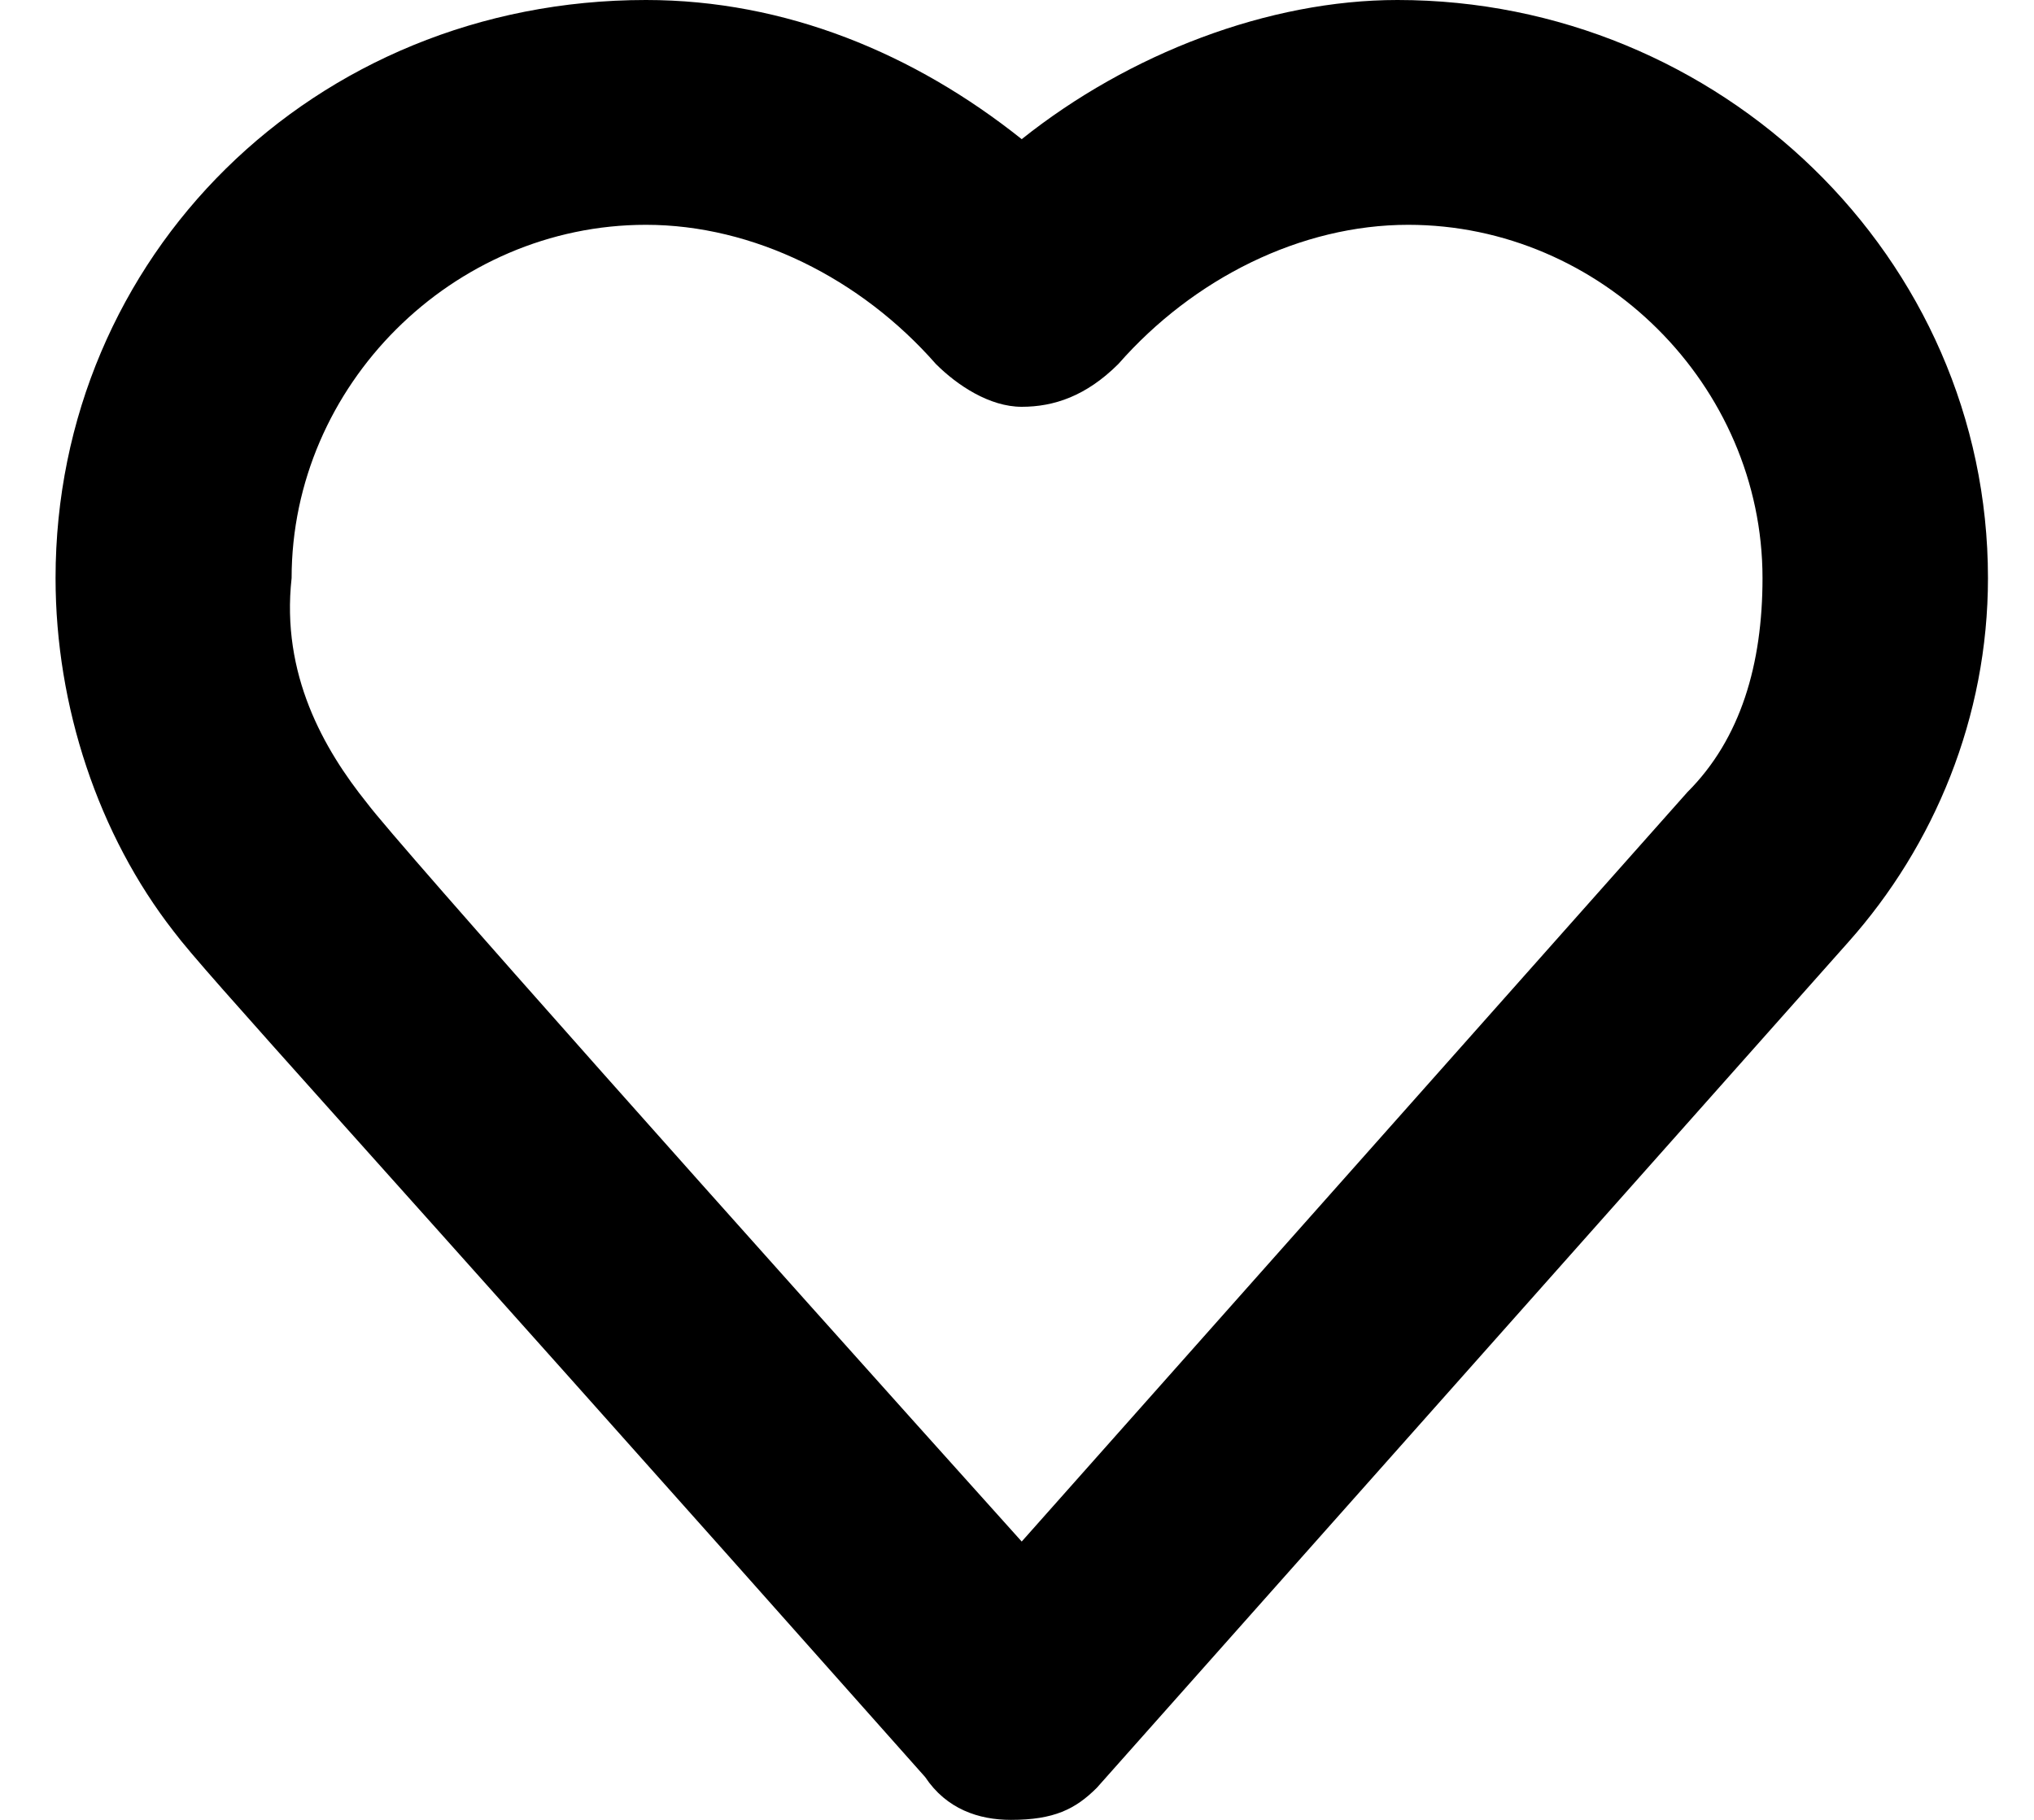
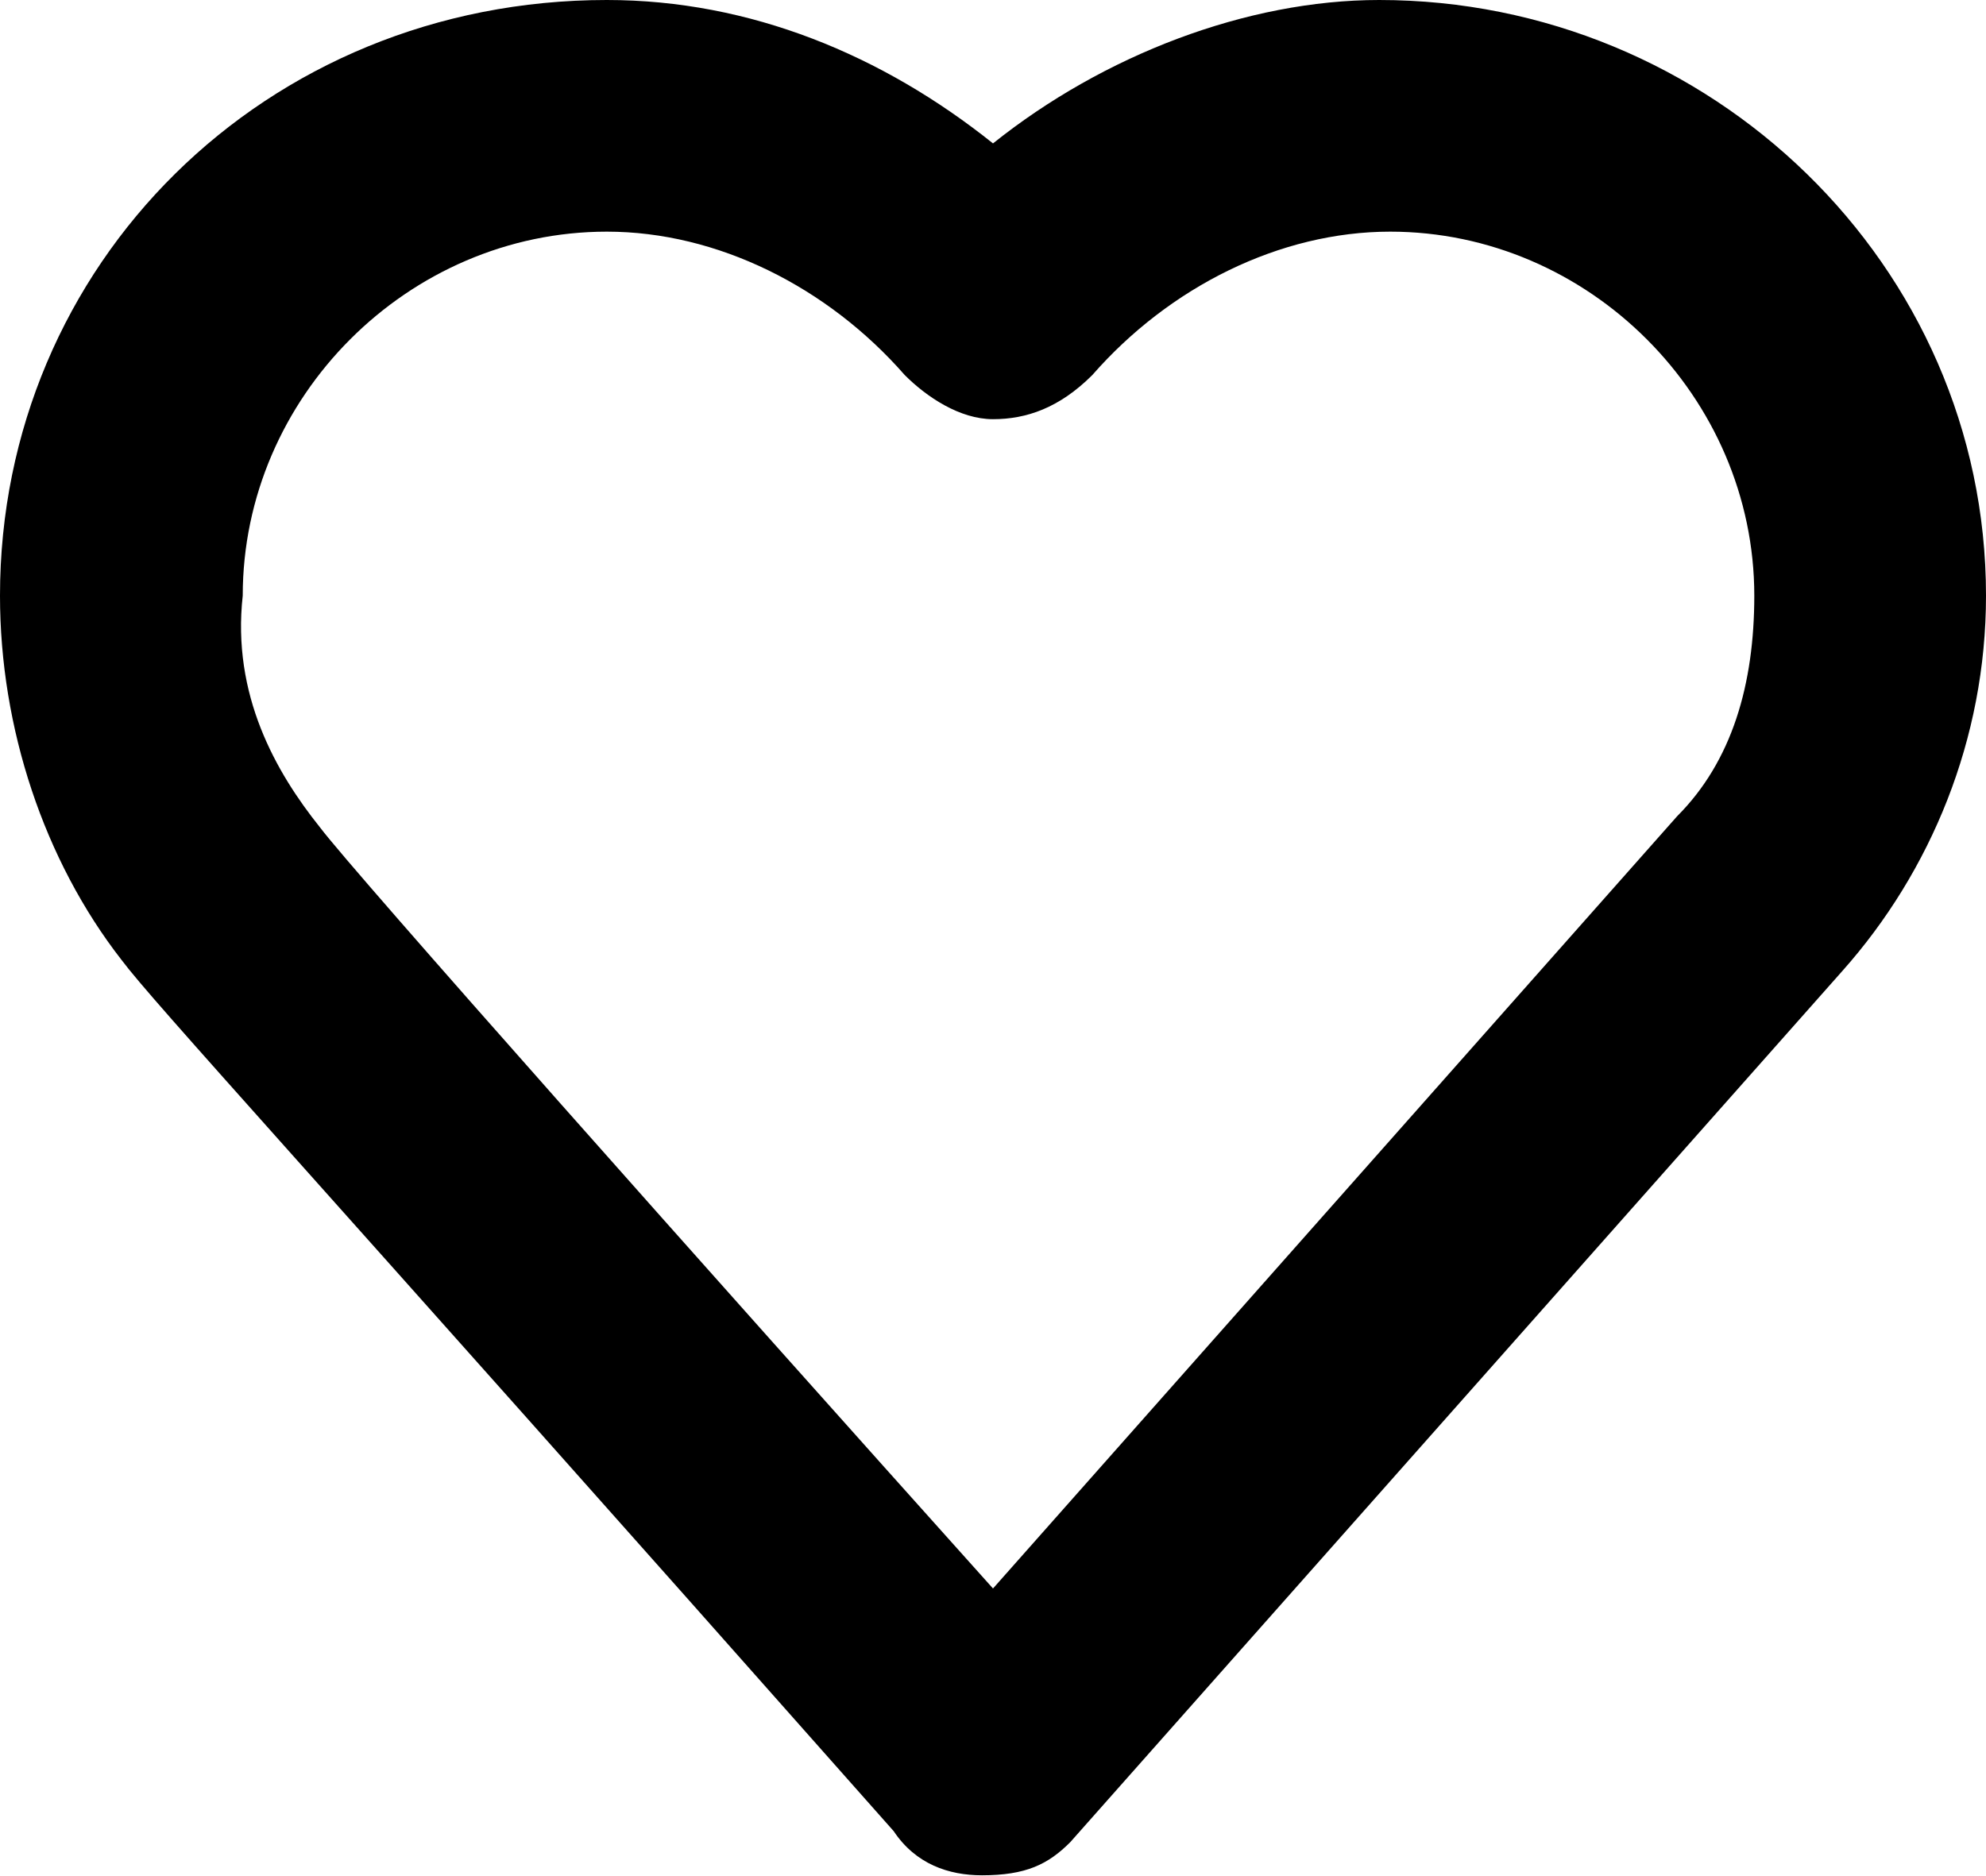
- <svg xmlns="http://www.w3.org/2000/svg" width="19" height="17" fill="none">
-   <path d="M9.444 17c-.301 0-.602-.1-.802-.4-5.416-6.1-6.72-7.5-7.02-7.9C.92 7.8.519 6.6.519 5.4c0-3 2.406-5.4 5.515-5.4 1.304 0 2.507.5 3.51 1.3C10.547.5 11.851 0 13.054 0c3.008 0 5.516 2.4 5.516 5.4 0 1.3-.502 2.5-1.304 3.4l-7.02 7.9c-.2.2-.401.3-.802.3zM3.427 7.5c.3.4 3.51 4 6.117 6.9l6.218-7c.501-.5.702-1.2.702-2 0-1.8-1.505-3.3-3.31-3.3-1.002 0-2.005.5-2.707 1.3-.301.3-.602.4-.903.4-.3 0-.602-.2-.802-.4-.702-.8-1.705-1.3-2.708-1.3-1.805 0-3.31 1.5-3.31 3.3-.1.9.302 1.6.703 2.1-.1 0-.1 0 0 0z" fill="#000" />
+ <svg xmlns="http://www.w3.org/2000/svg" width="18" height="17" fill="none">
+   <path d="M8.9 17c-.3 0-.6-.1-.8-.4-5.4-6.1-6.7-7.5-7-7.9C.4 7.8 0 6.6 0 5.4 0 2.4 2.4 0 5.5 0 6.8 0 8 .5 9 1.3 10 .5 11.3 0 12.5 0c3 0 5.5 2.4 5.5 5.4 0 1.3-.5 2.5-1.3 3.4l-7 7.9c-.2.2-.4.3-.8.3zm-6-9.5c.3.4 3.5 4 6.1 6.9l6.2-7c.5-.5.7-1.2.7-2 0-1.8-1.5-3.3-3.3-3.3-1 0-2 .5-2.7 1.3-.3.3-.6.4-.9.4-.3 0-.6-.2-.8-.4-.7-.8-1.7-1.3-2.7-1.3-1.8 0-3.3 1.5-3.3 3.3-.1.9.3 1.6.7 2.1-.1 0-.1 0 0 0z" fill="#000" />
</svg>
